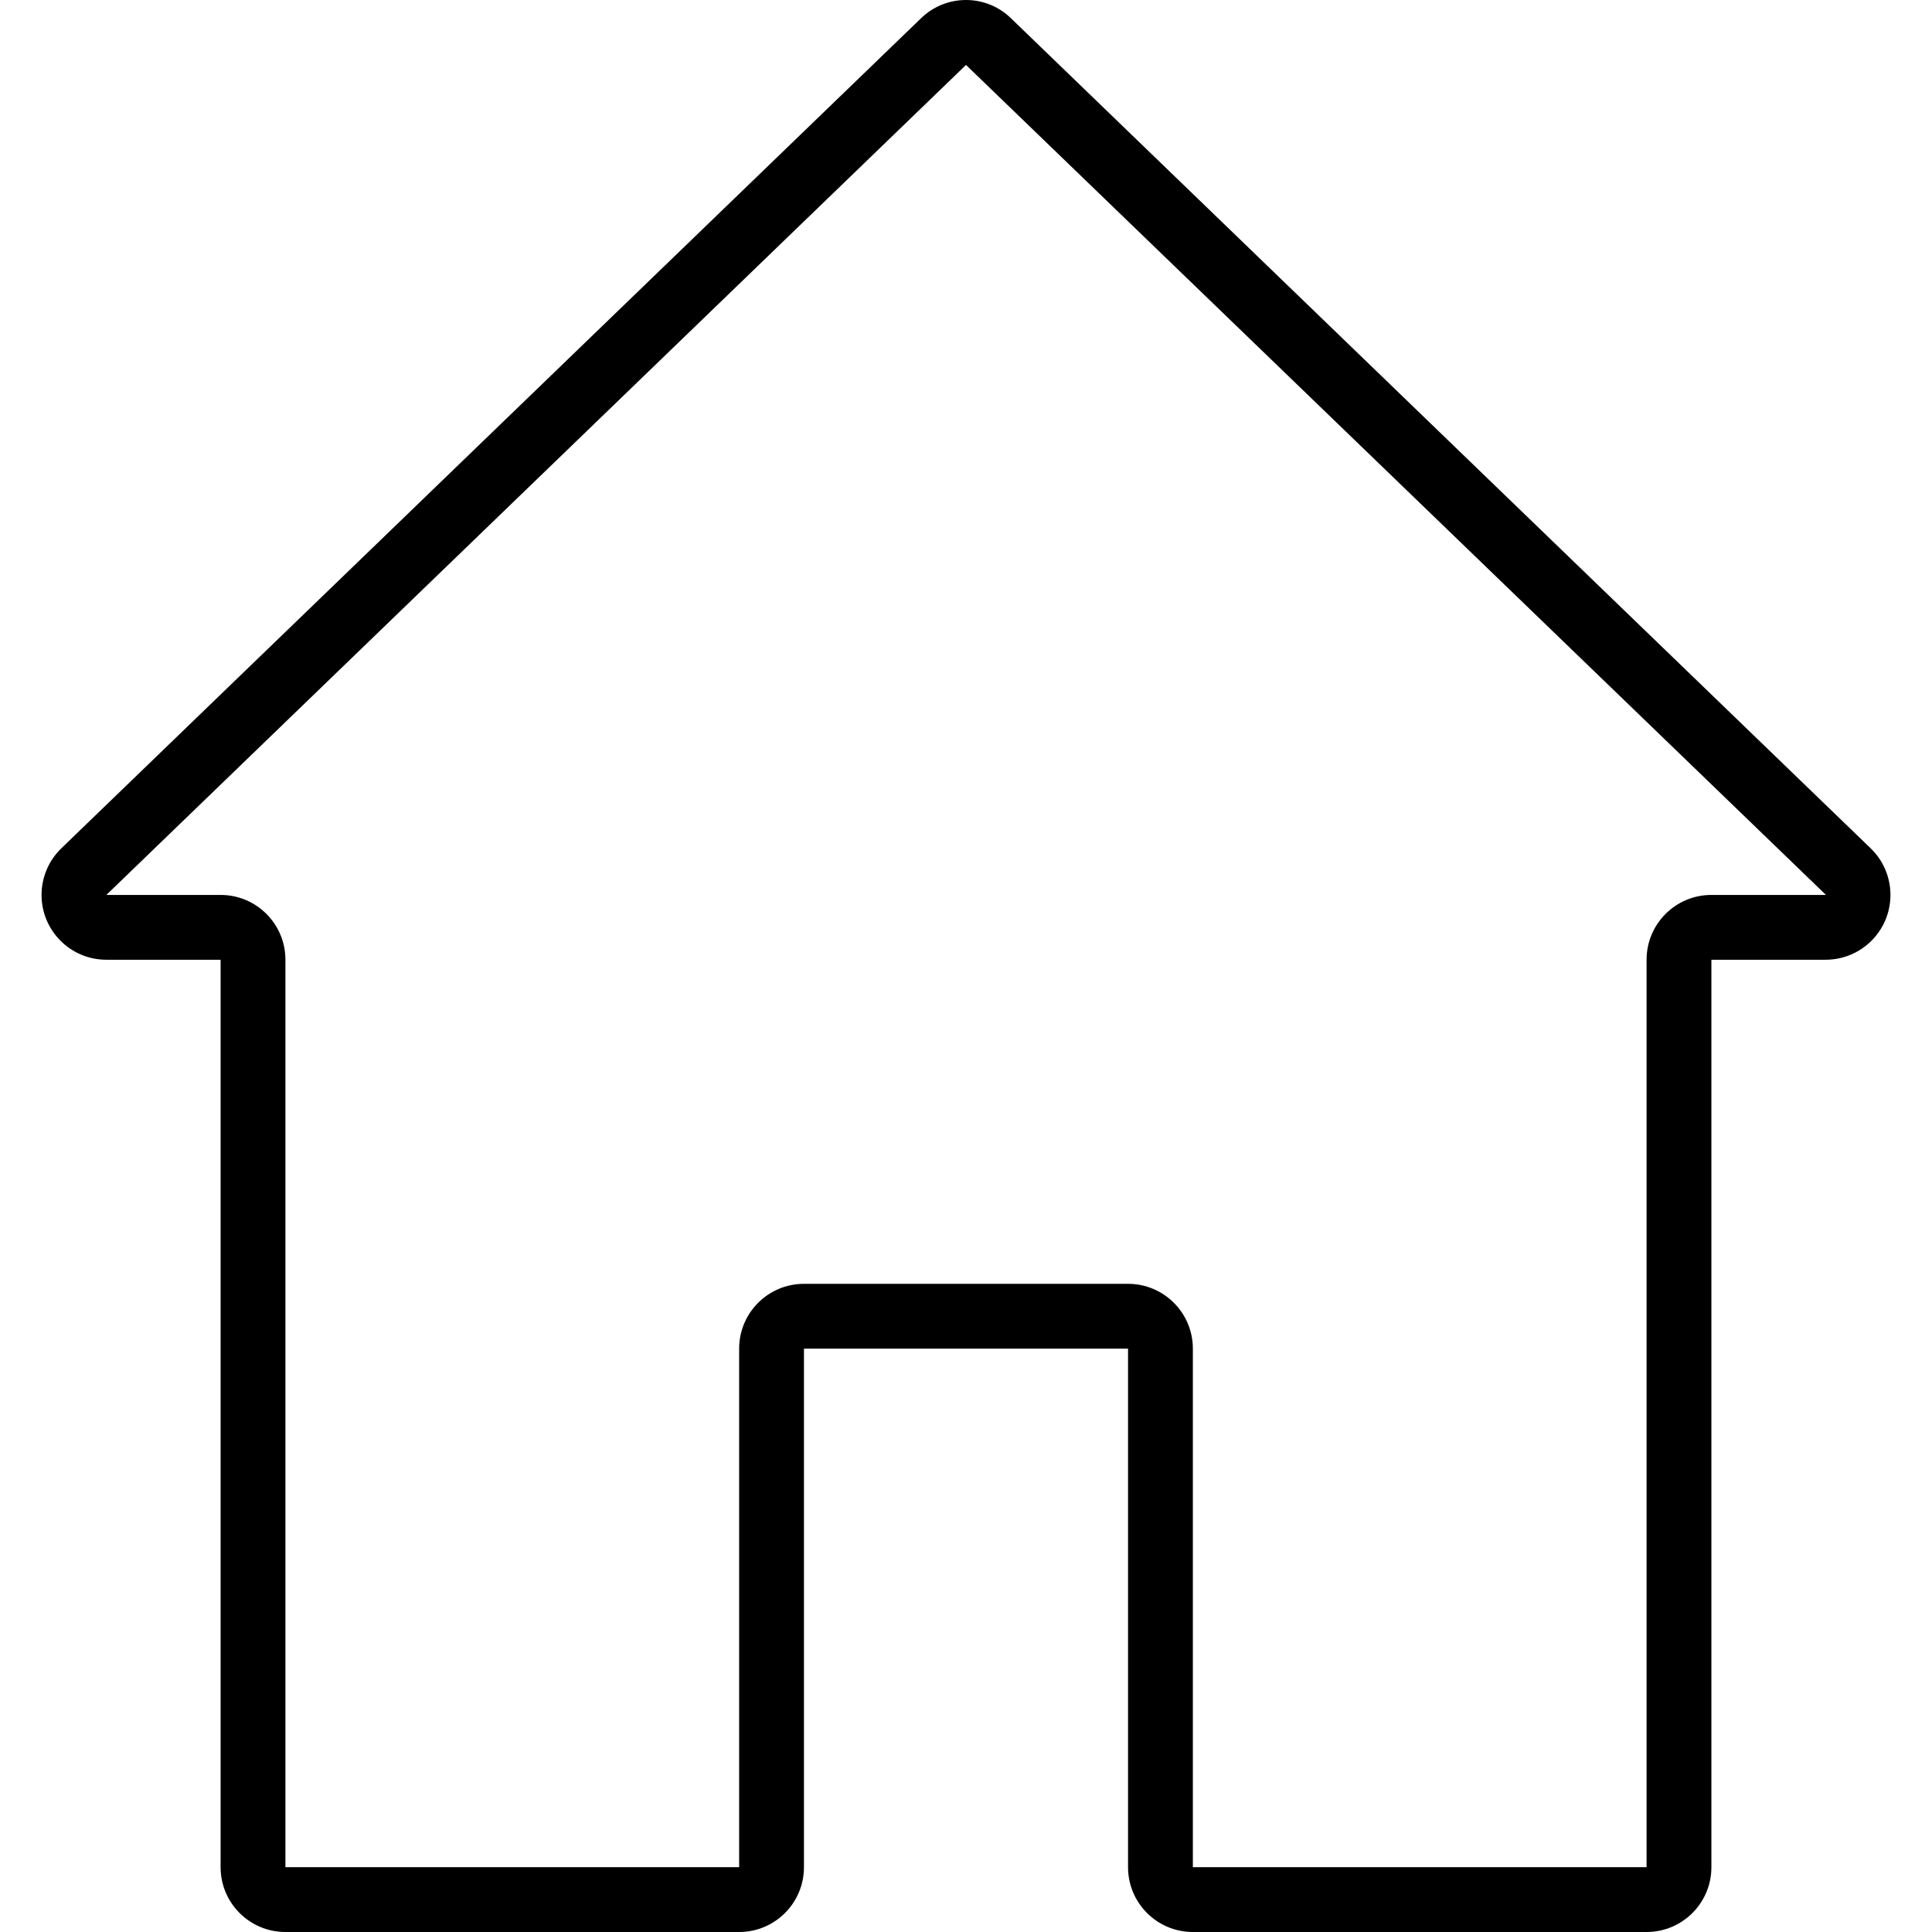
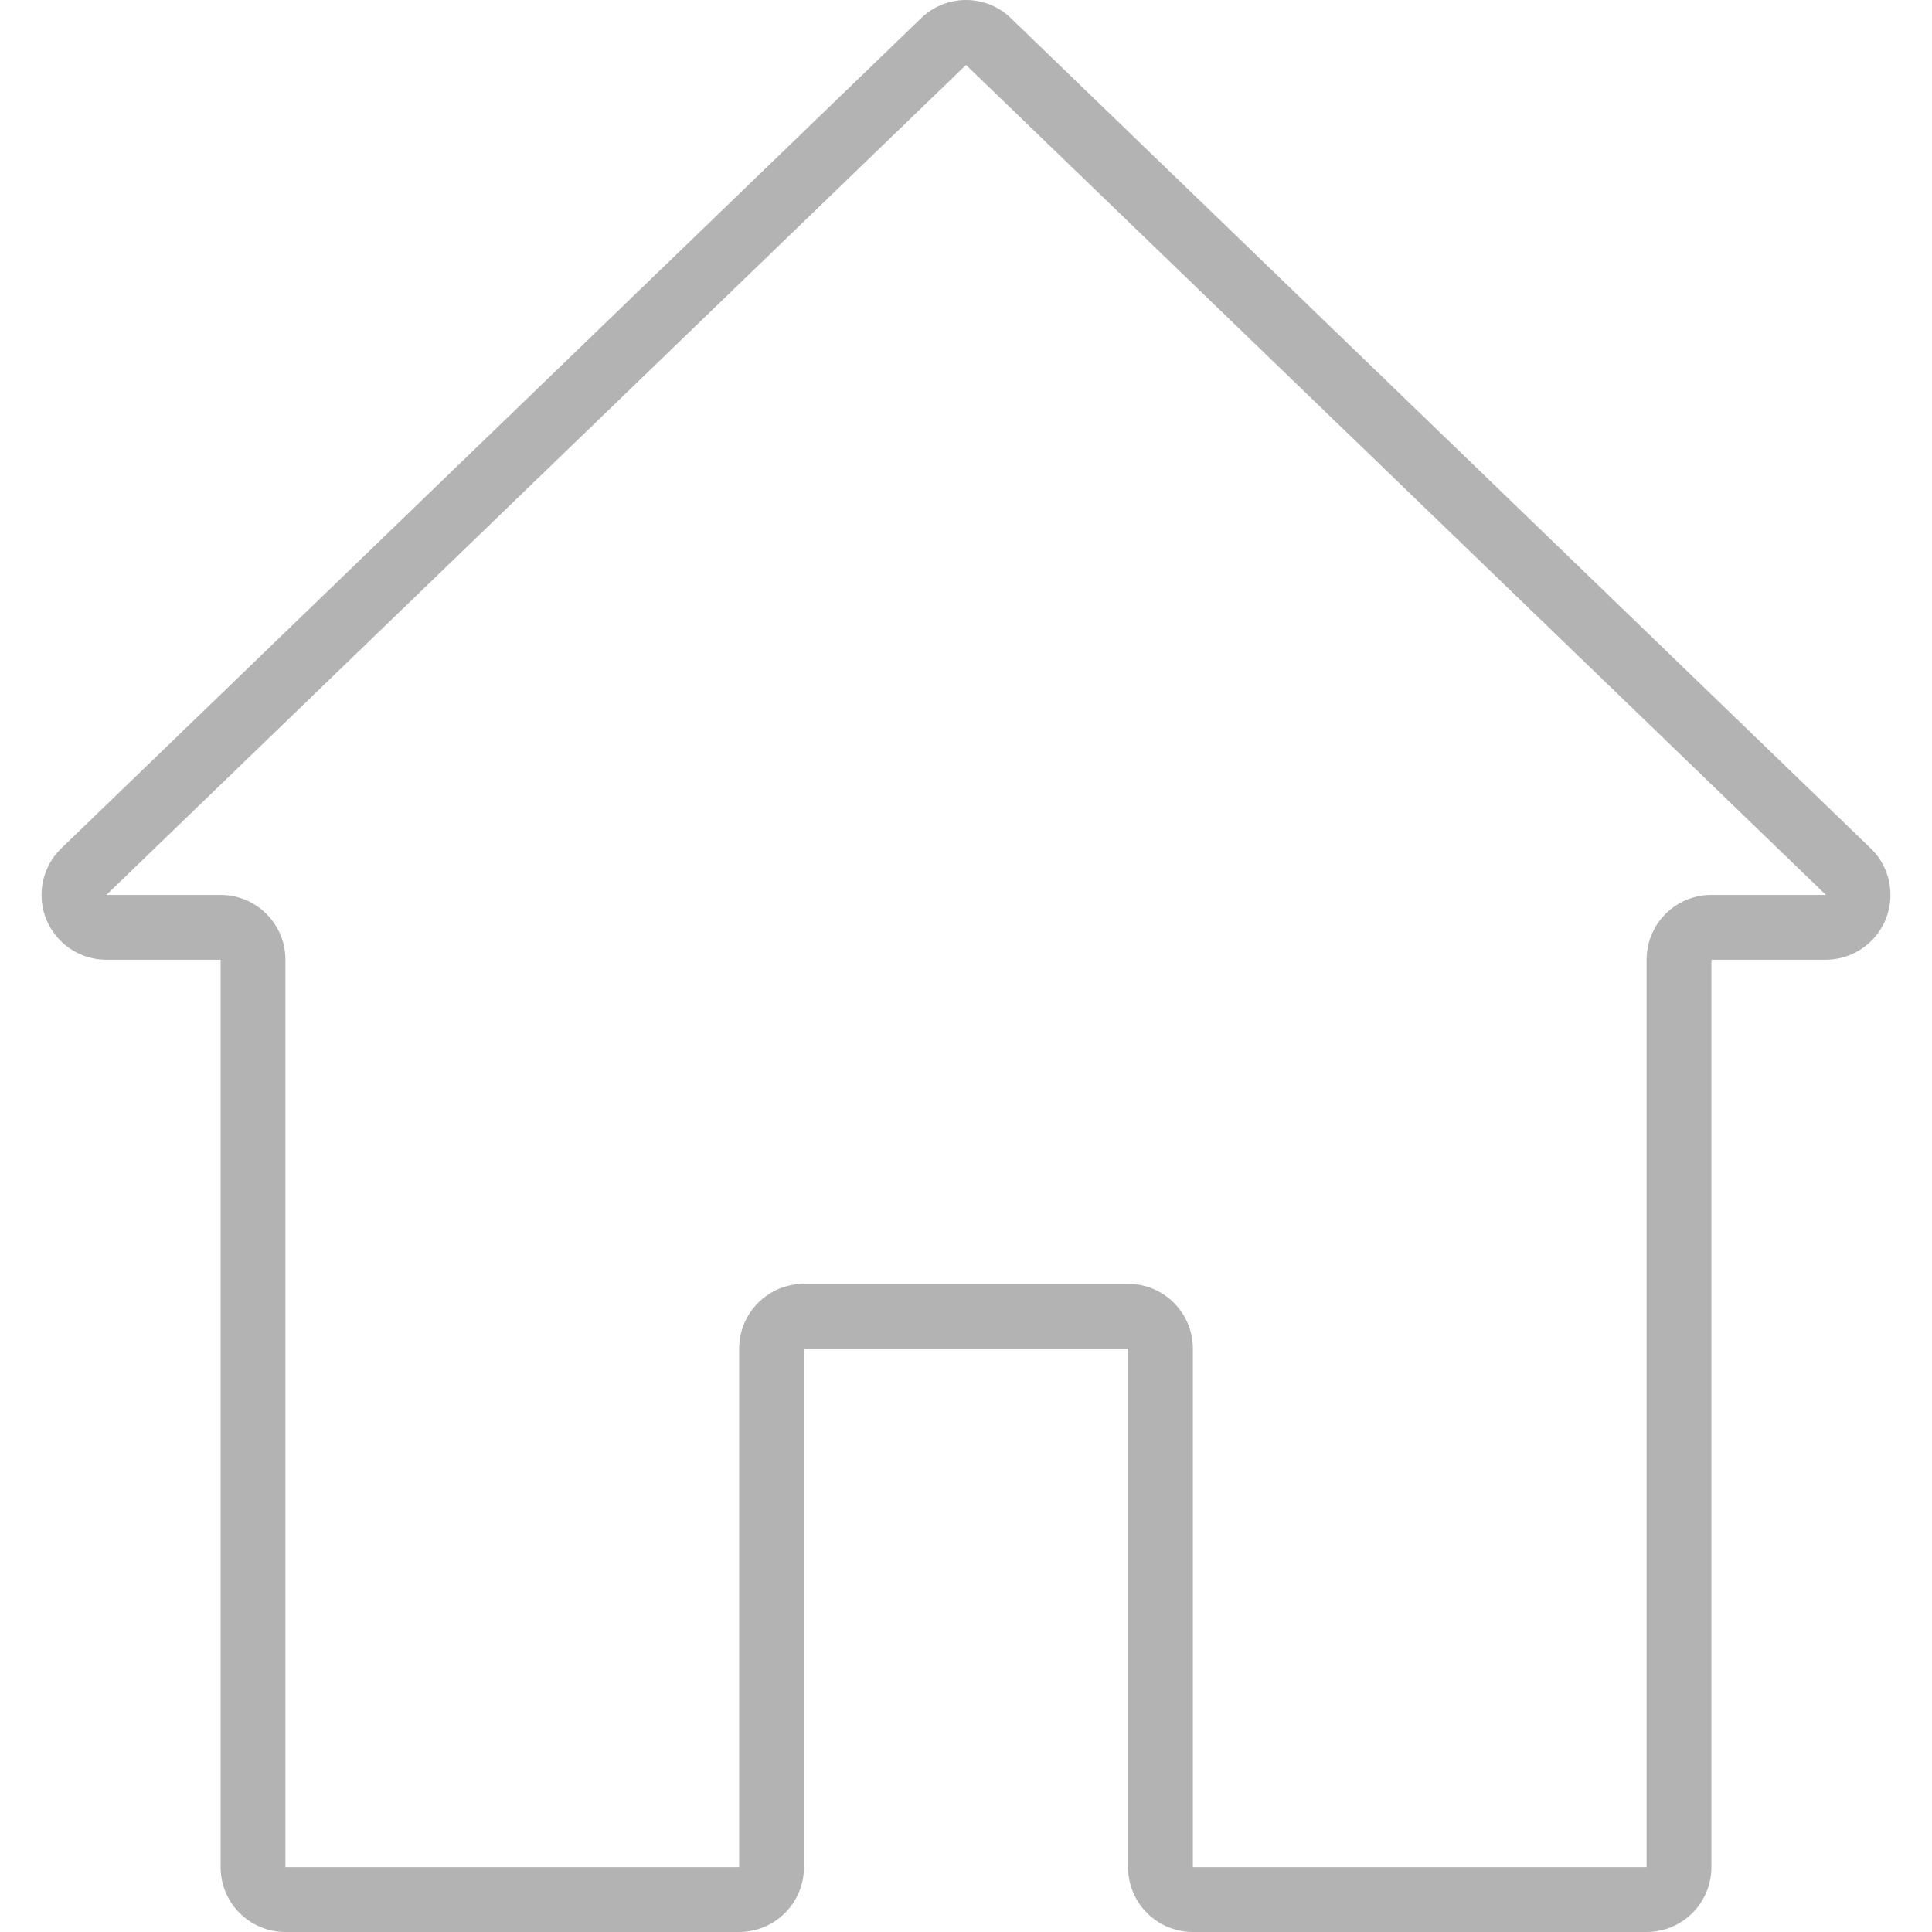
- <svg xmlns="http://www.w3.org/2000/svg" version="1.1" id="Capa_1" x="0px" y="0px" viewBox="0 0 476.912 476.912" style="enable-background:new 0 0 476.912 476.912;" xml:space="preserve">
+ <svg xmlns="http://www.w3.org/2000/svg" version="1.1" id="Capa_1" x="0px" y="0px" viewBox="0 0 476.912 476.912" style="enable-background:new 0 0 476.912 476.912;" xml:space="preserve" fill="rgba(0,0,0,0.3)">
  <g>
    <g>
      <path d="M461.776,209.408L249.568,4.52c-6.182-6.026-16.042-6.026-22.224,0L15.144,209.4c-3.124,3.015-4.888,7.17-4.888,11.512    c0,8.837,7.164,16,16,16h28.2v224c0,8.837,7.163,16,16,16h112c8.837,0,16-7.163,16-16v-128h80v128c0,8.837,7.163,16,16,16h112    c8.837,0,16-7.163,16-16v-224h28.2c4.338,0,8.489-1.761,11.504-4.88C468.301,225.678,468.129,215.549,461.776,209.408z     M422.456,220.912c-8.837,0-16,7.163-16,16v224h-112v-128c0-8.837-7.163-16-16-16h-80c-8.837,0-16,7.163-16,16v128h-112v-224    c0-8.837-7.163-16-16-16h-28.2l212.2-204.88l212.28,204.88H422.456z" />
    </g>
  </g>
  <g>
</g>
  <g>
</g>
  <g>
</g>
  <g>
</g>
  <g>
</g>
  <g>
</g>
  <g>
</g>
  <g>
</g>
  <g>
</g>
  <g>
</g>
  <g>
</g>
  <g>
</g>
  <g>
</g>
  <g>
</g>
  <g>
</g>
</svg>
